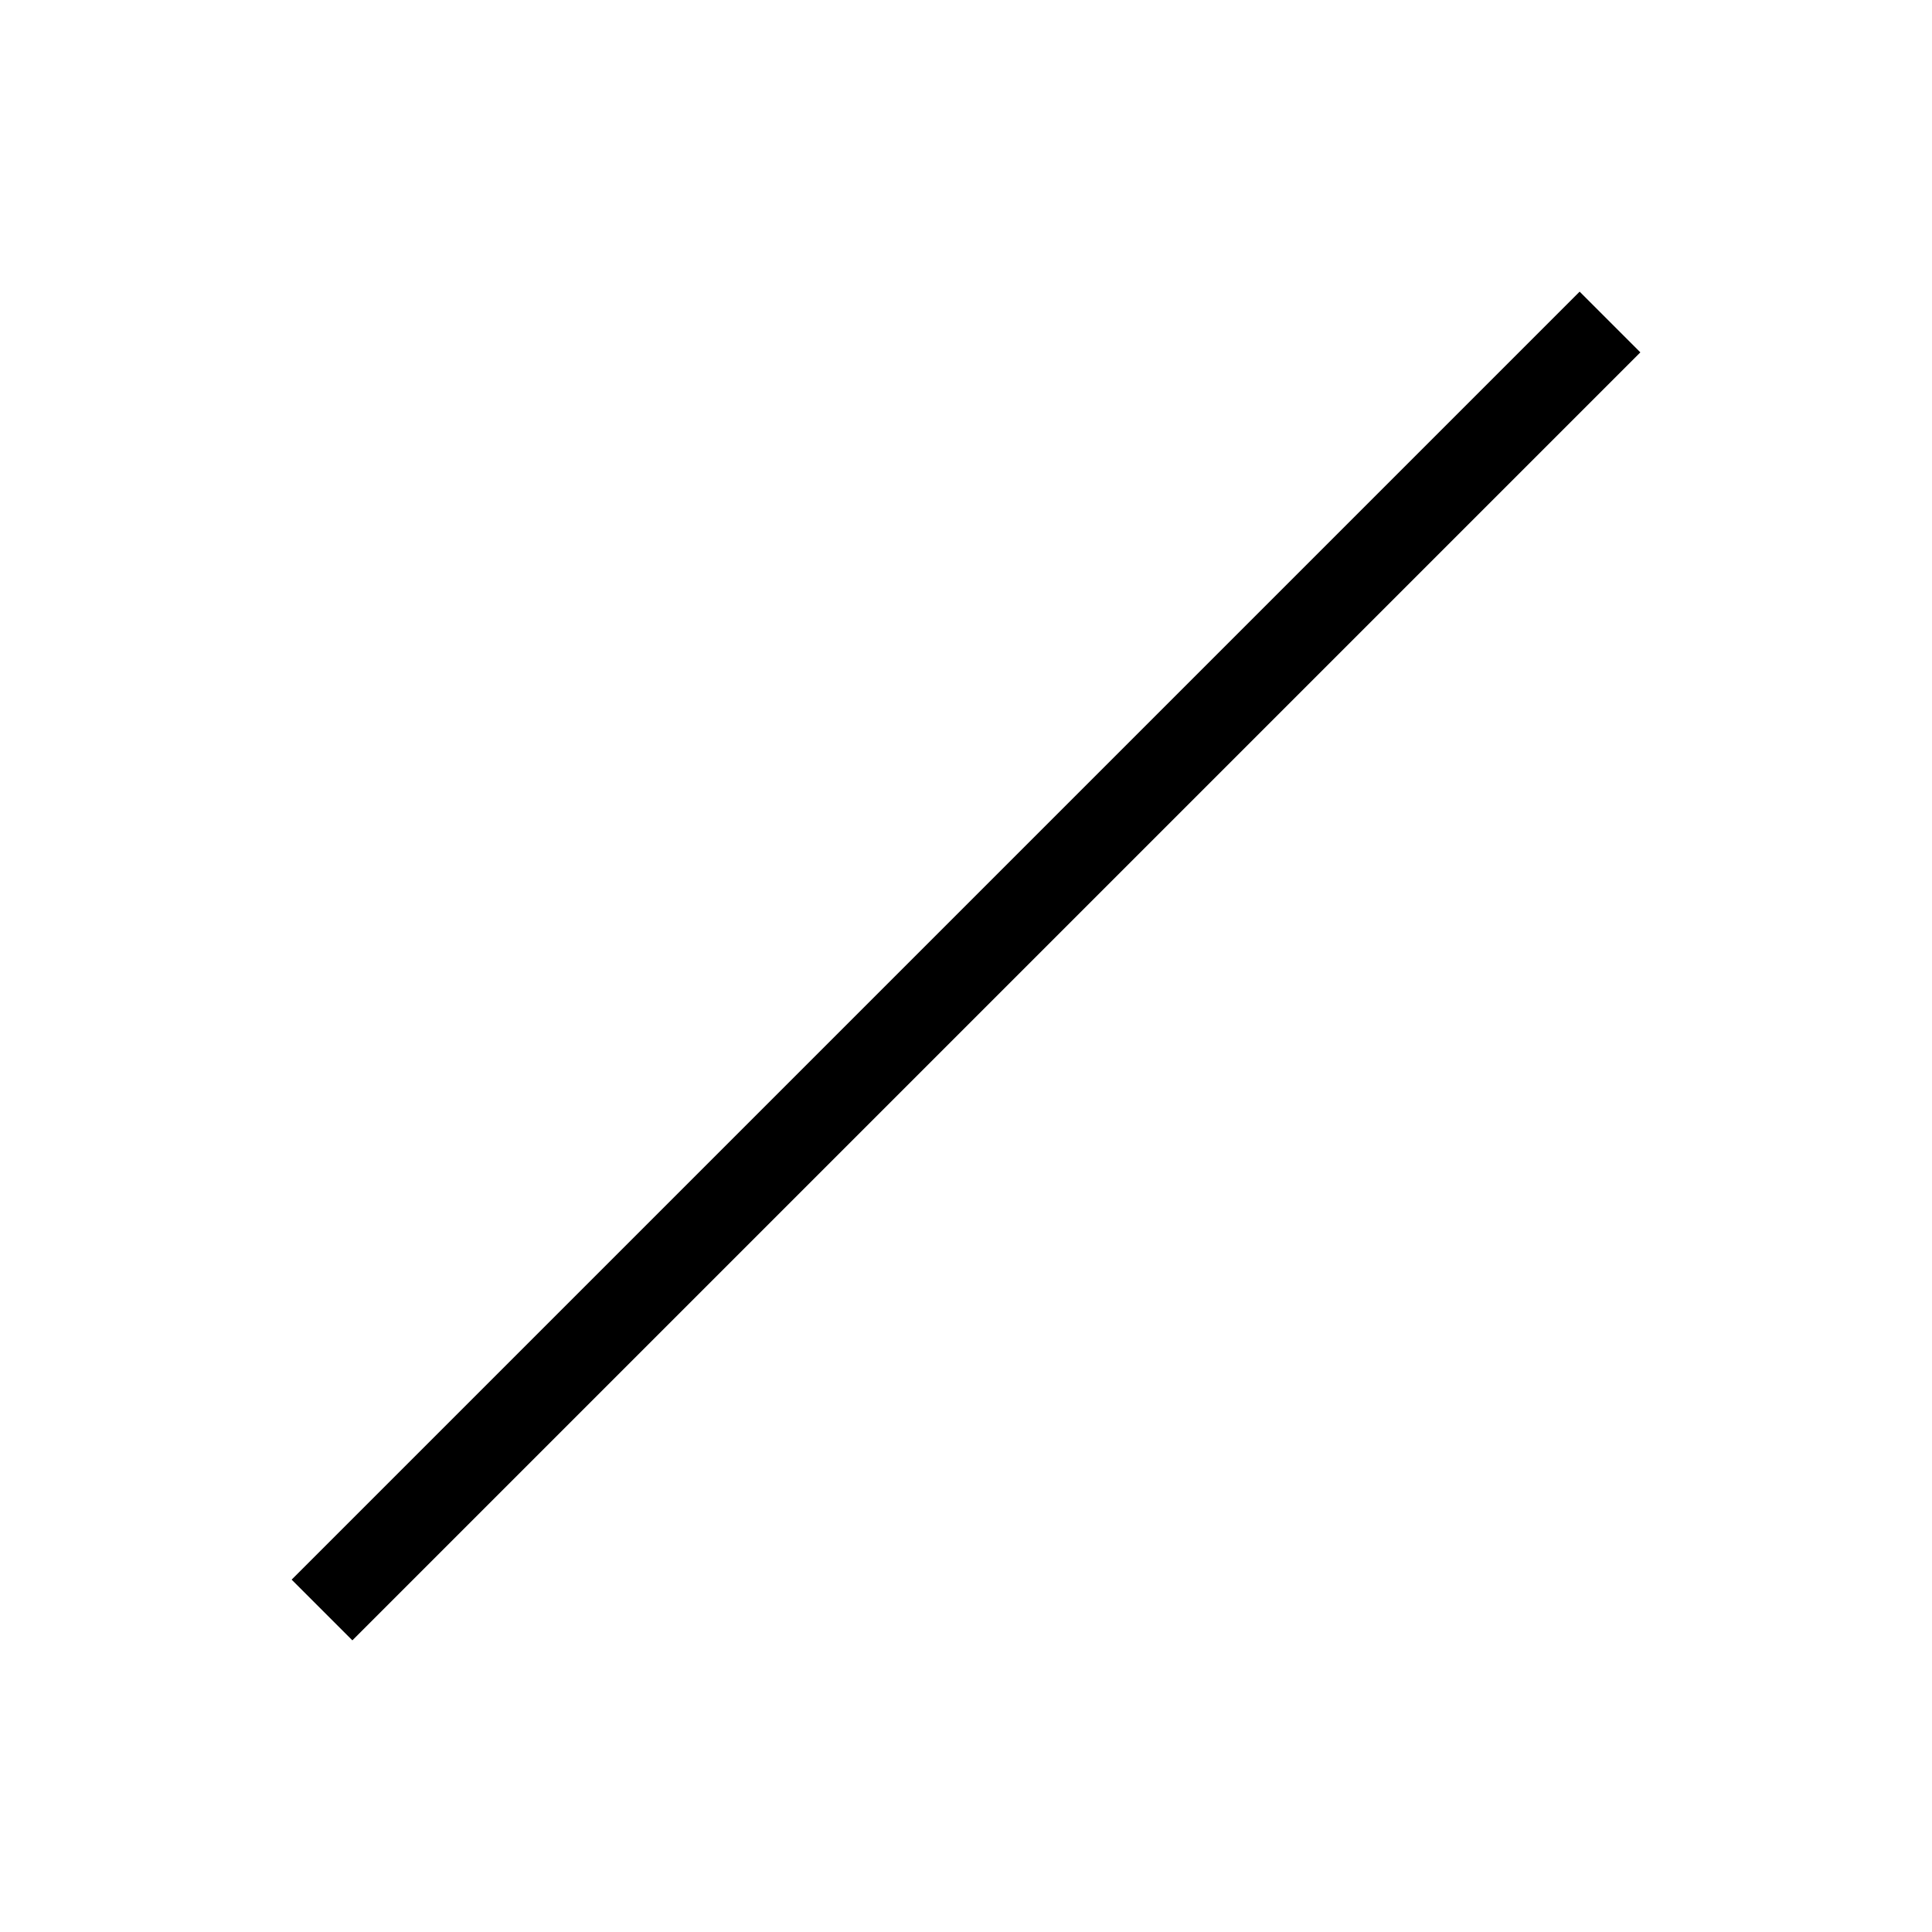
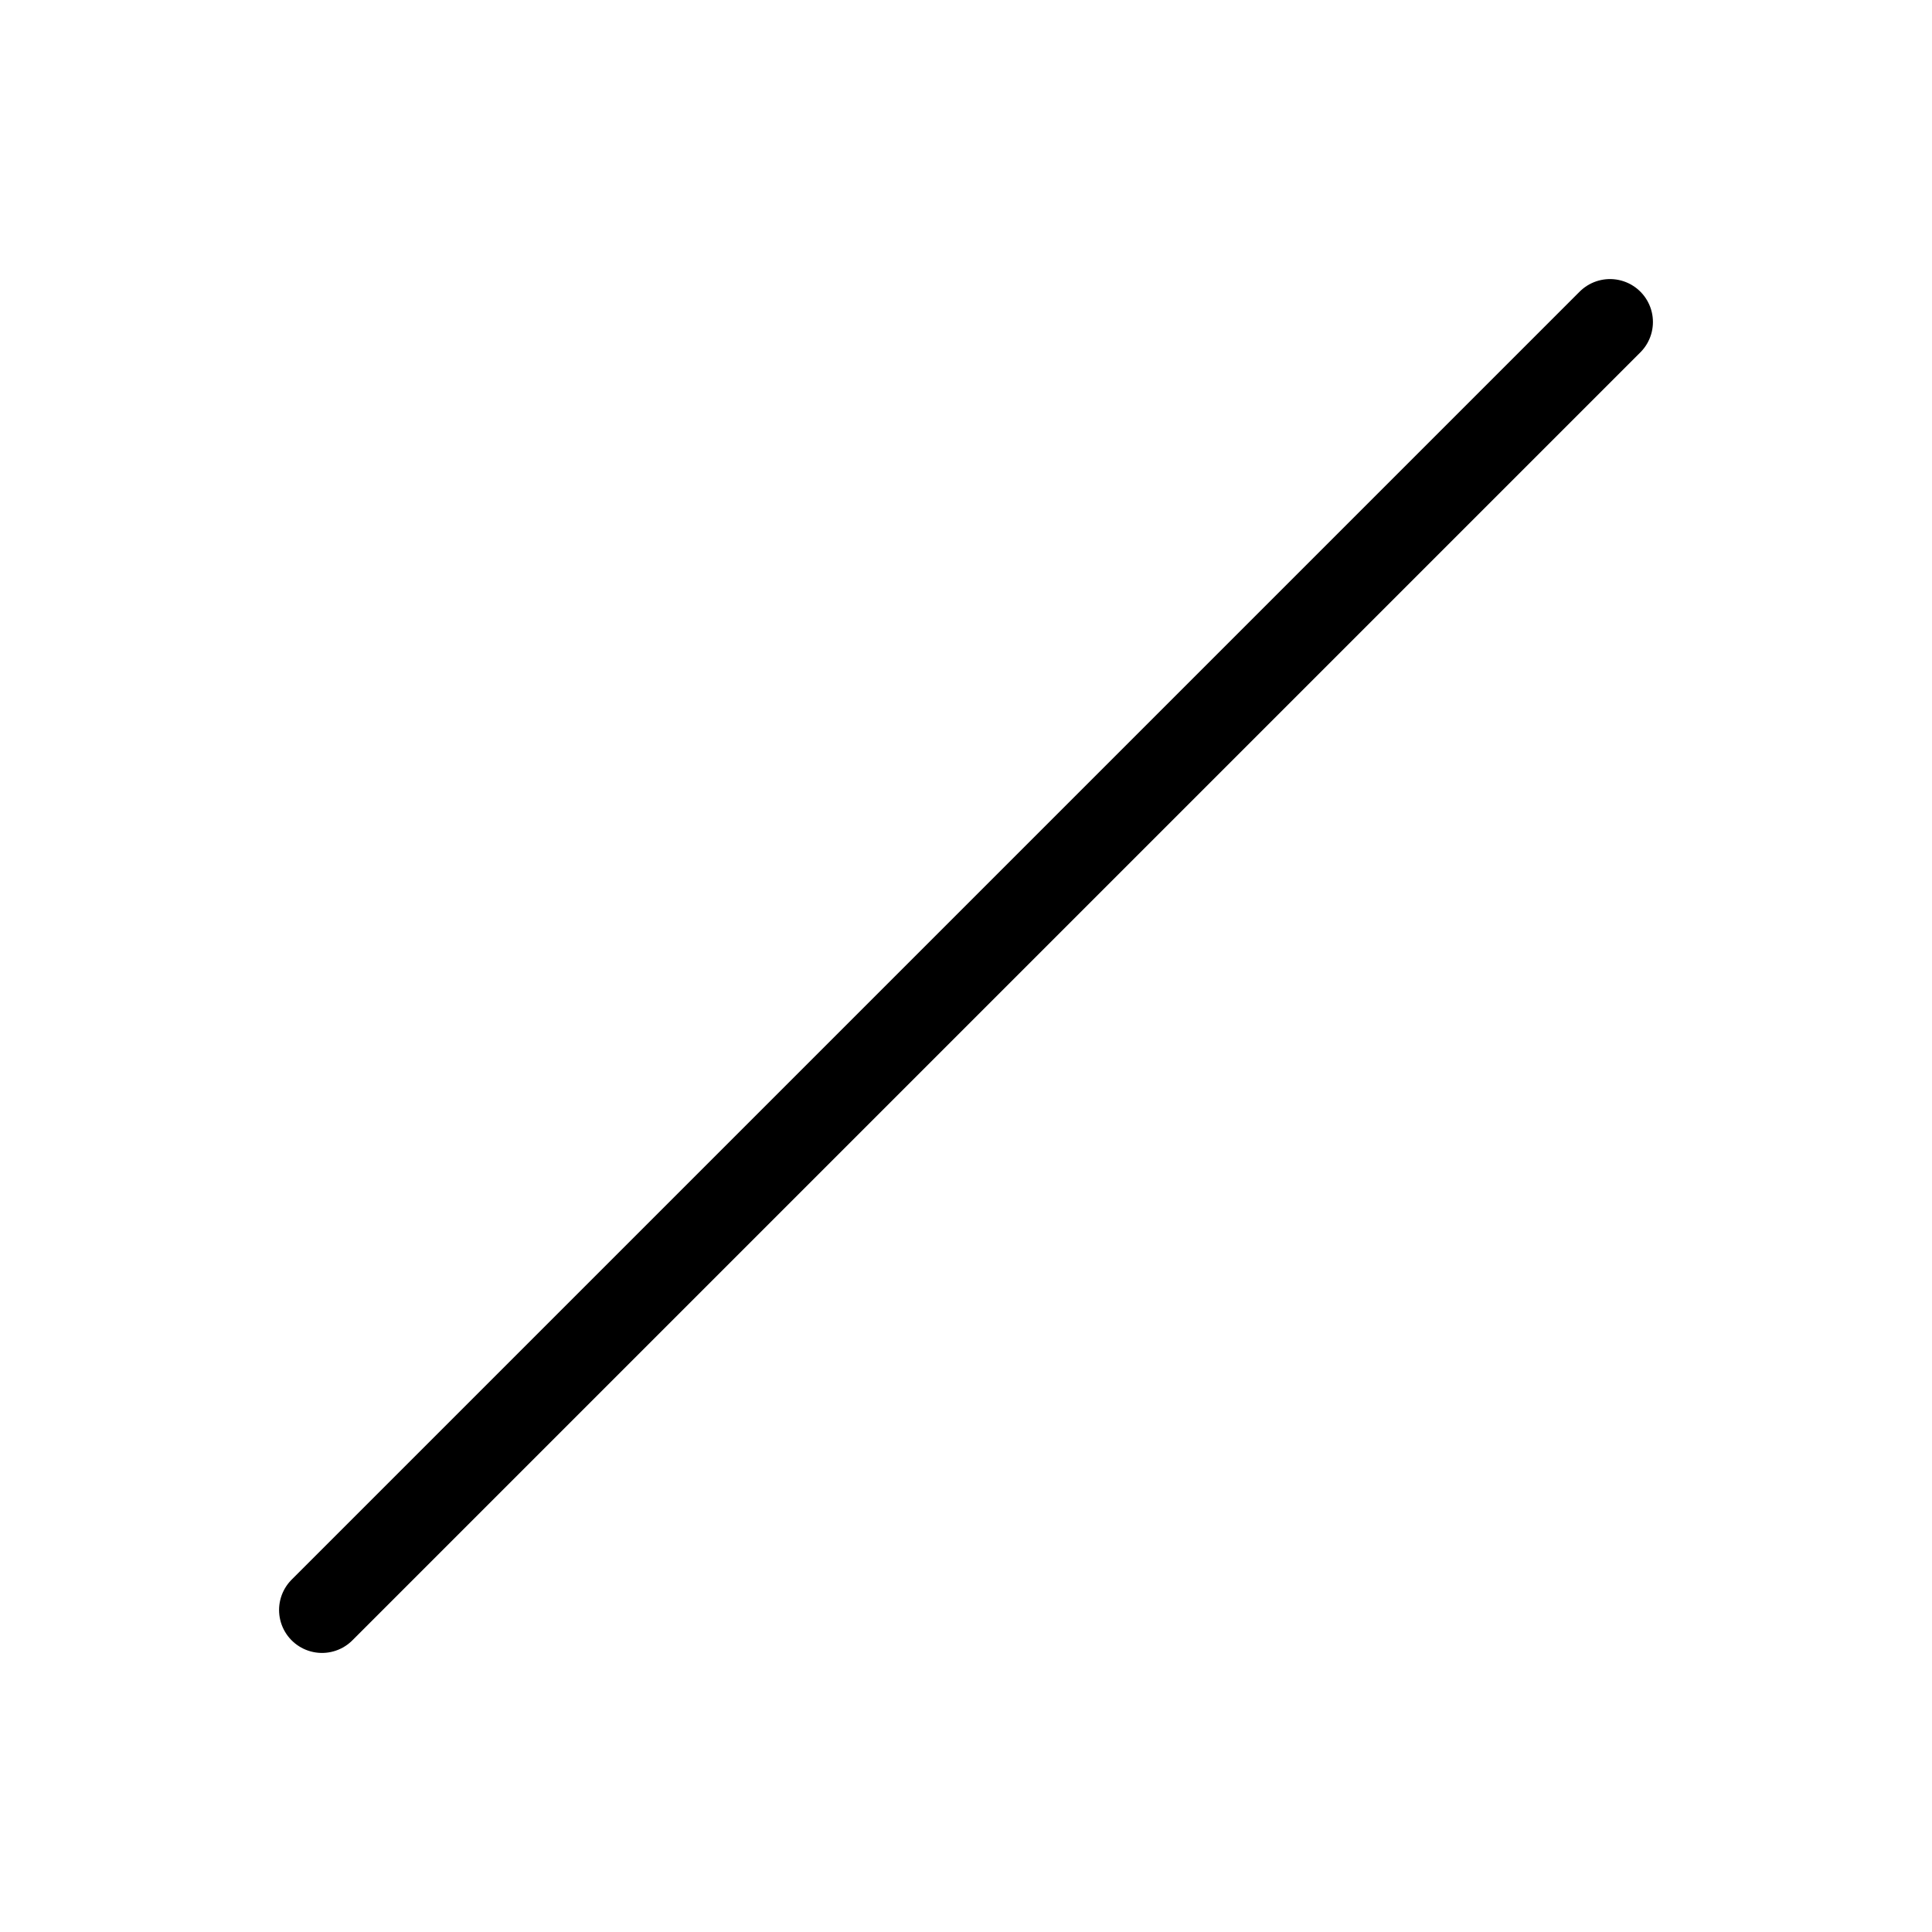
- <svg xmlns="http://www.w3.org/2000/svg" version="1.0" width="90" height="90" id="svg2487">
-   <defs id="defs2489" />
+ <svg xmlns="http://www.w3.org/2000/svg" width="90" height="90" id="svg3293" version="1.0">
+   <defs id="defs3295">
+     </defs>
  <g id="layer1">
-     <path d="M 15,75 L 75,15" id="path2501" style="fill:none;fill-rule:evenodd;stroke:#000000;stroke-width:4;stroke-linecap:butt;stroke-linejoin:miter;stroke-miterlimit:4;stroke-dasharray:none;stroke-opacity:1" />
+     <path style="fill:none;stroke:#000000;stroke-width:4;stroke-linecap:round;stroke-linejoin:miter;stroke-miterlimit:4;stroke-opacity:1;stroke-dasharray:none" d="M 15,75 L 75,15" id="path3305" />
  </g>
</svg>
